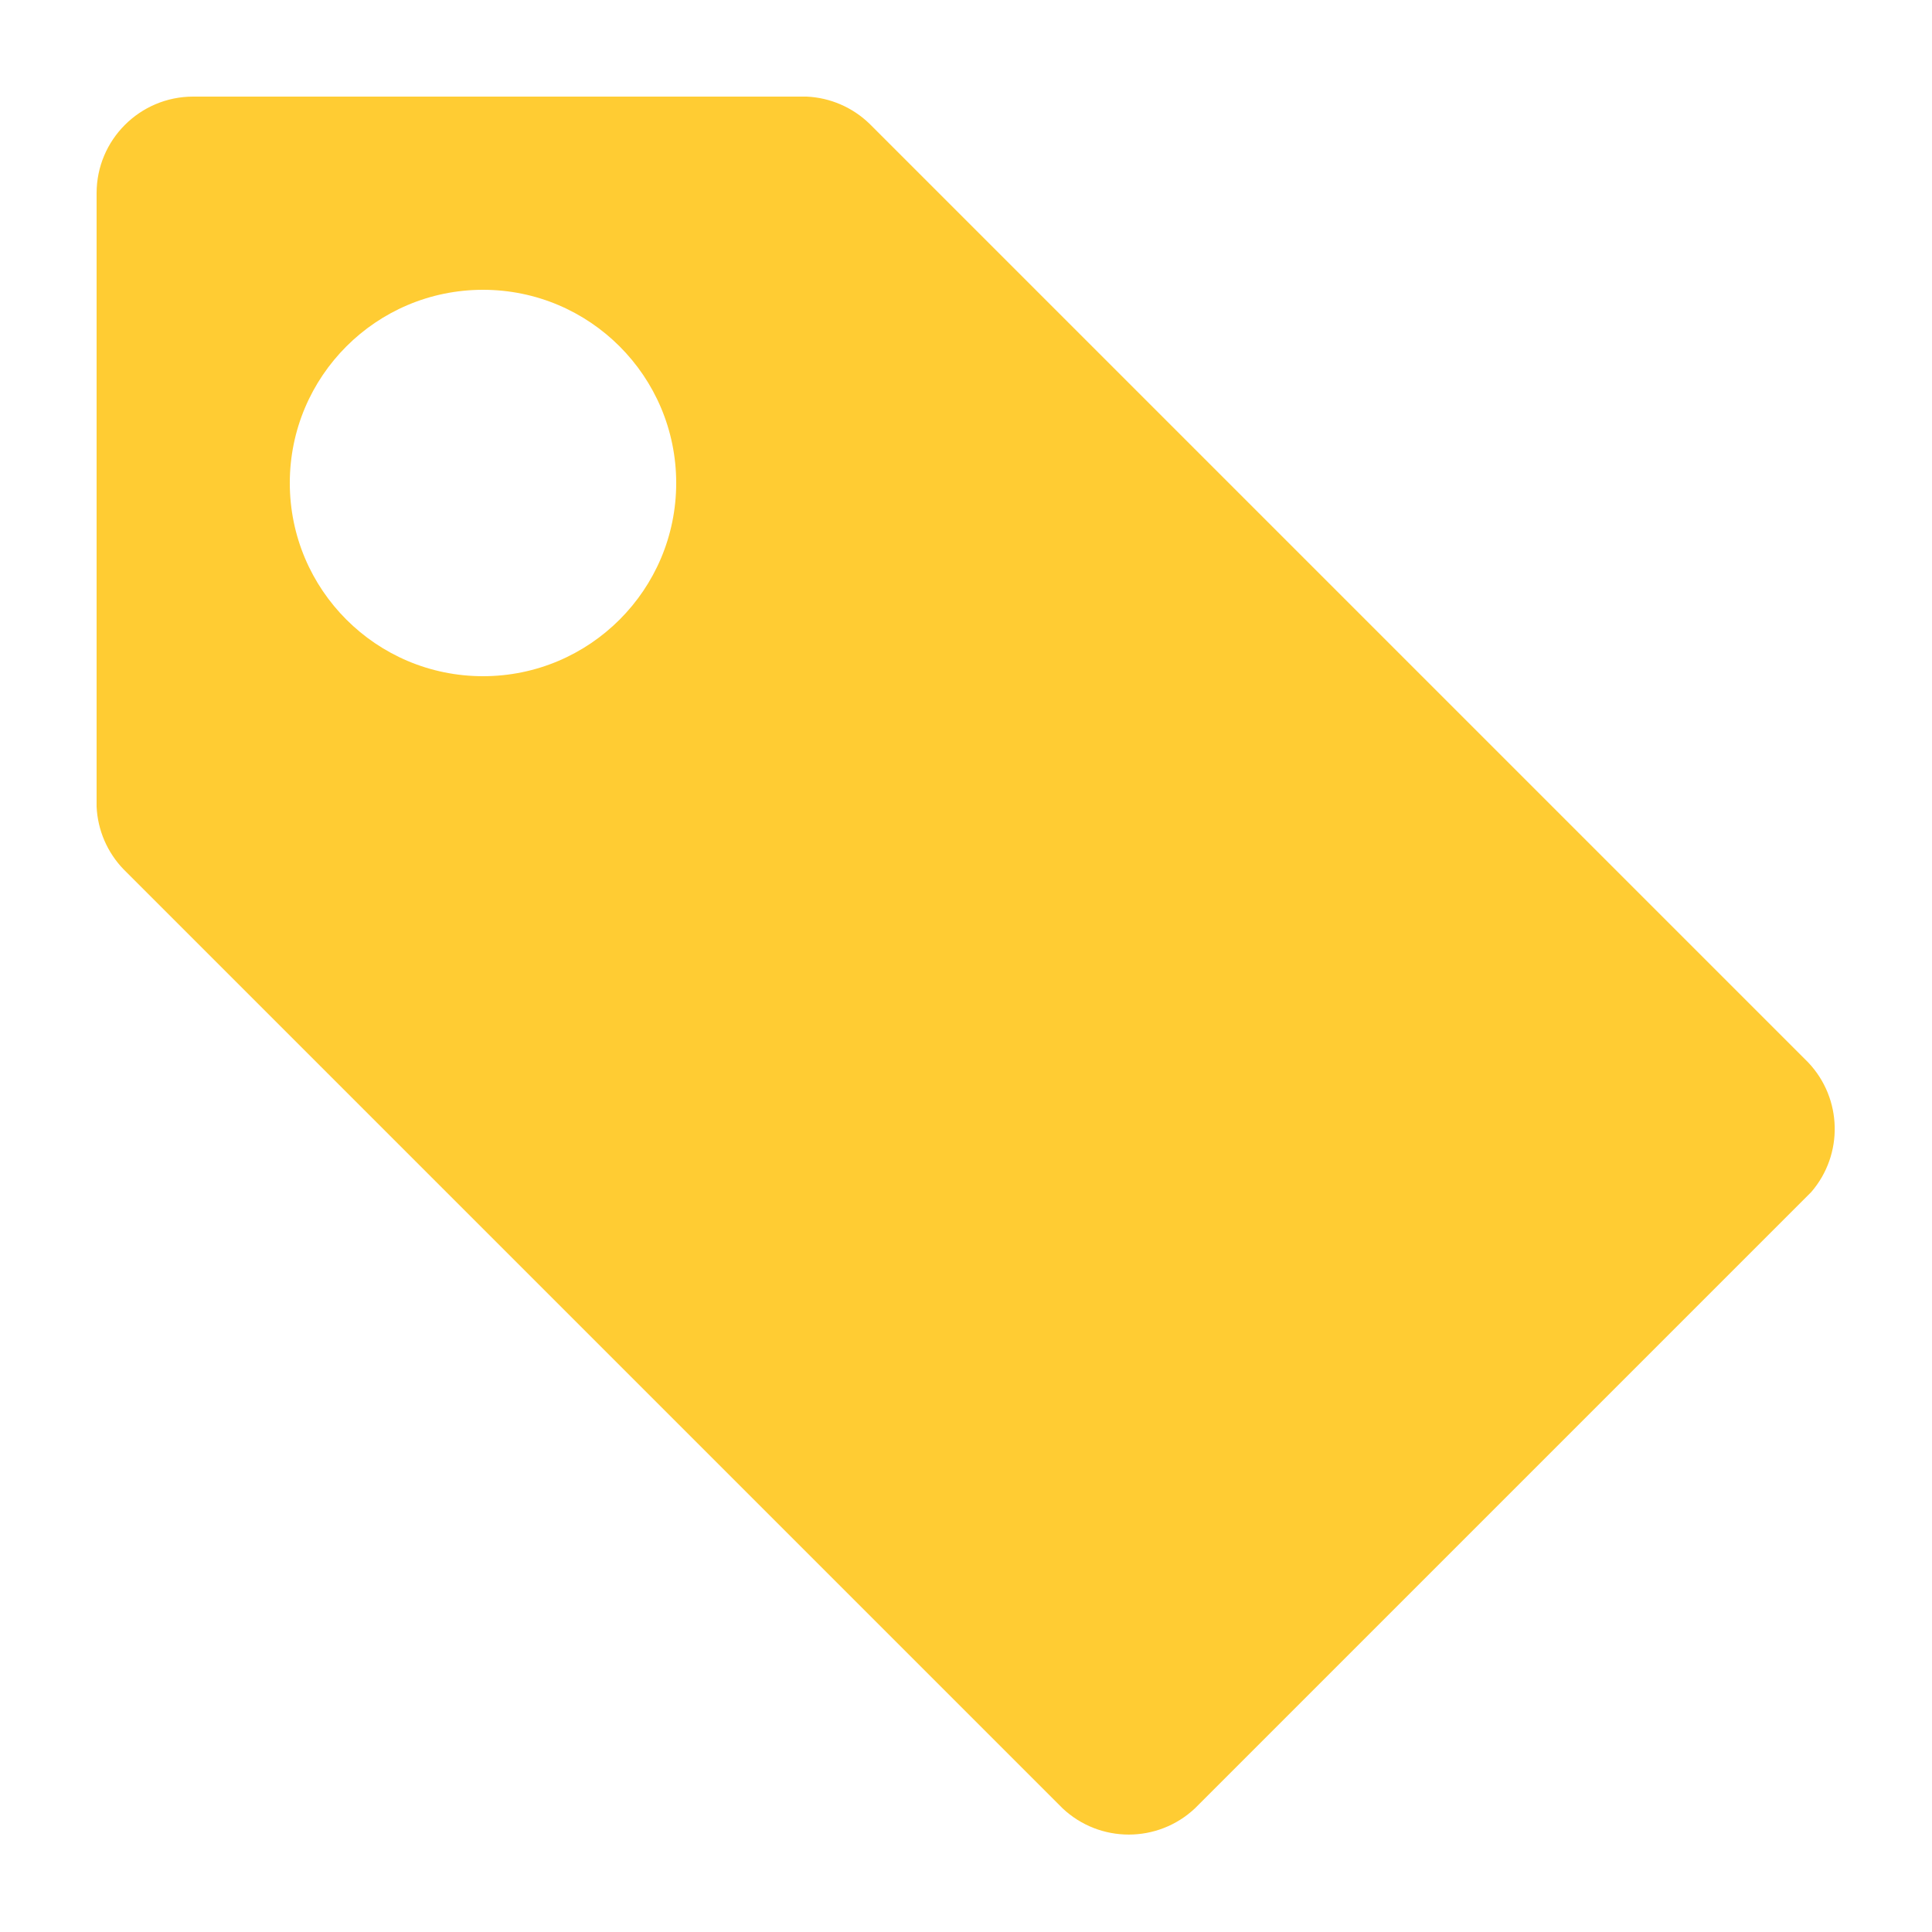
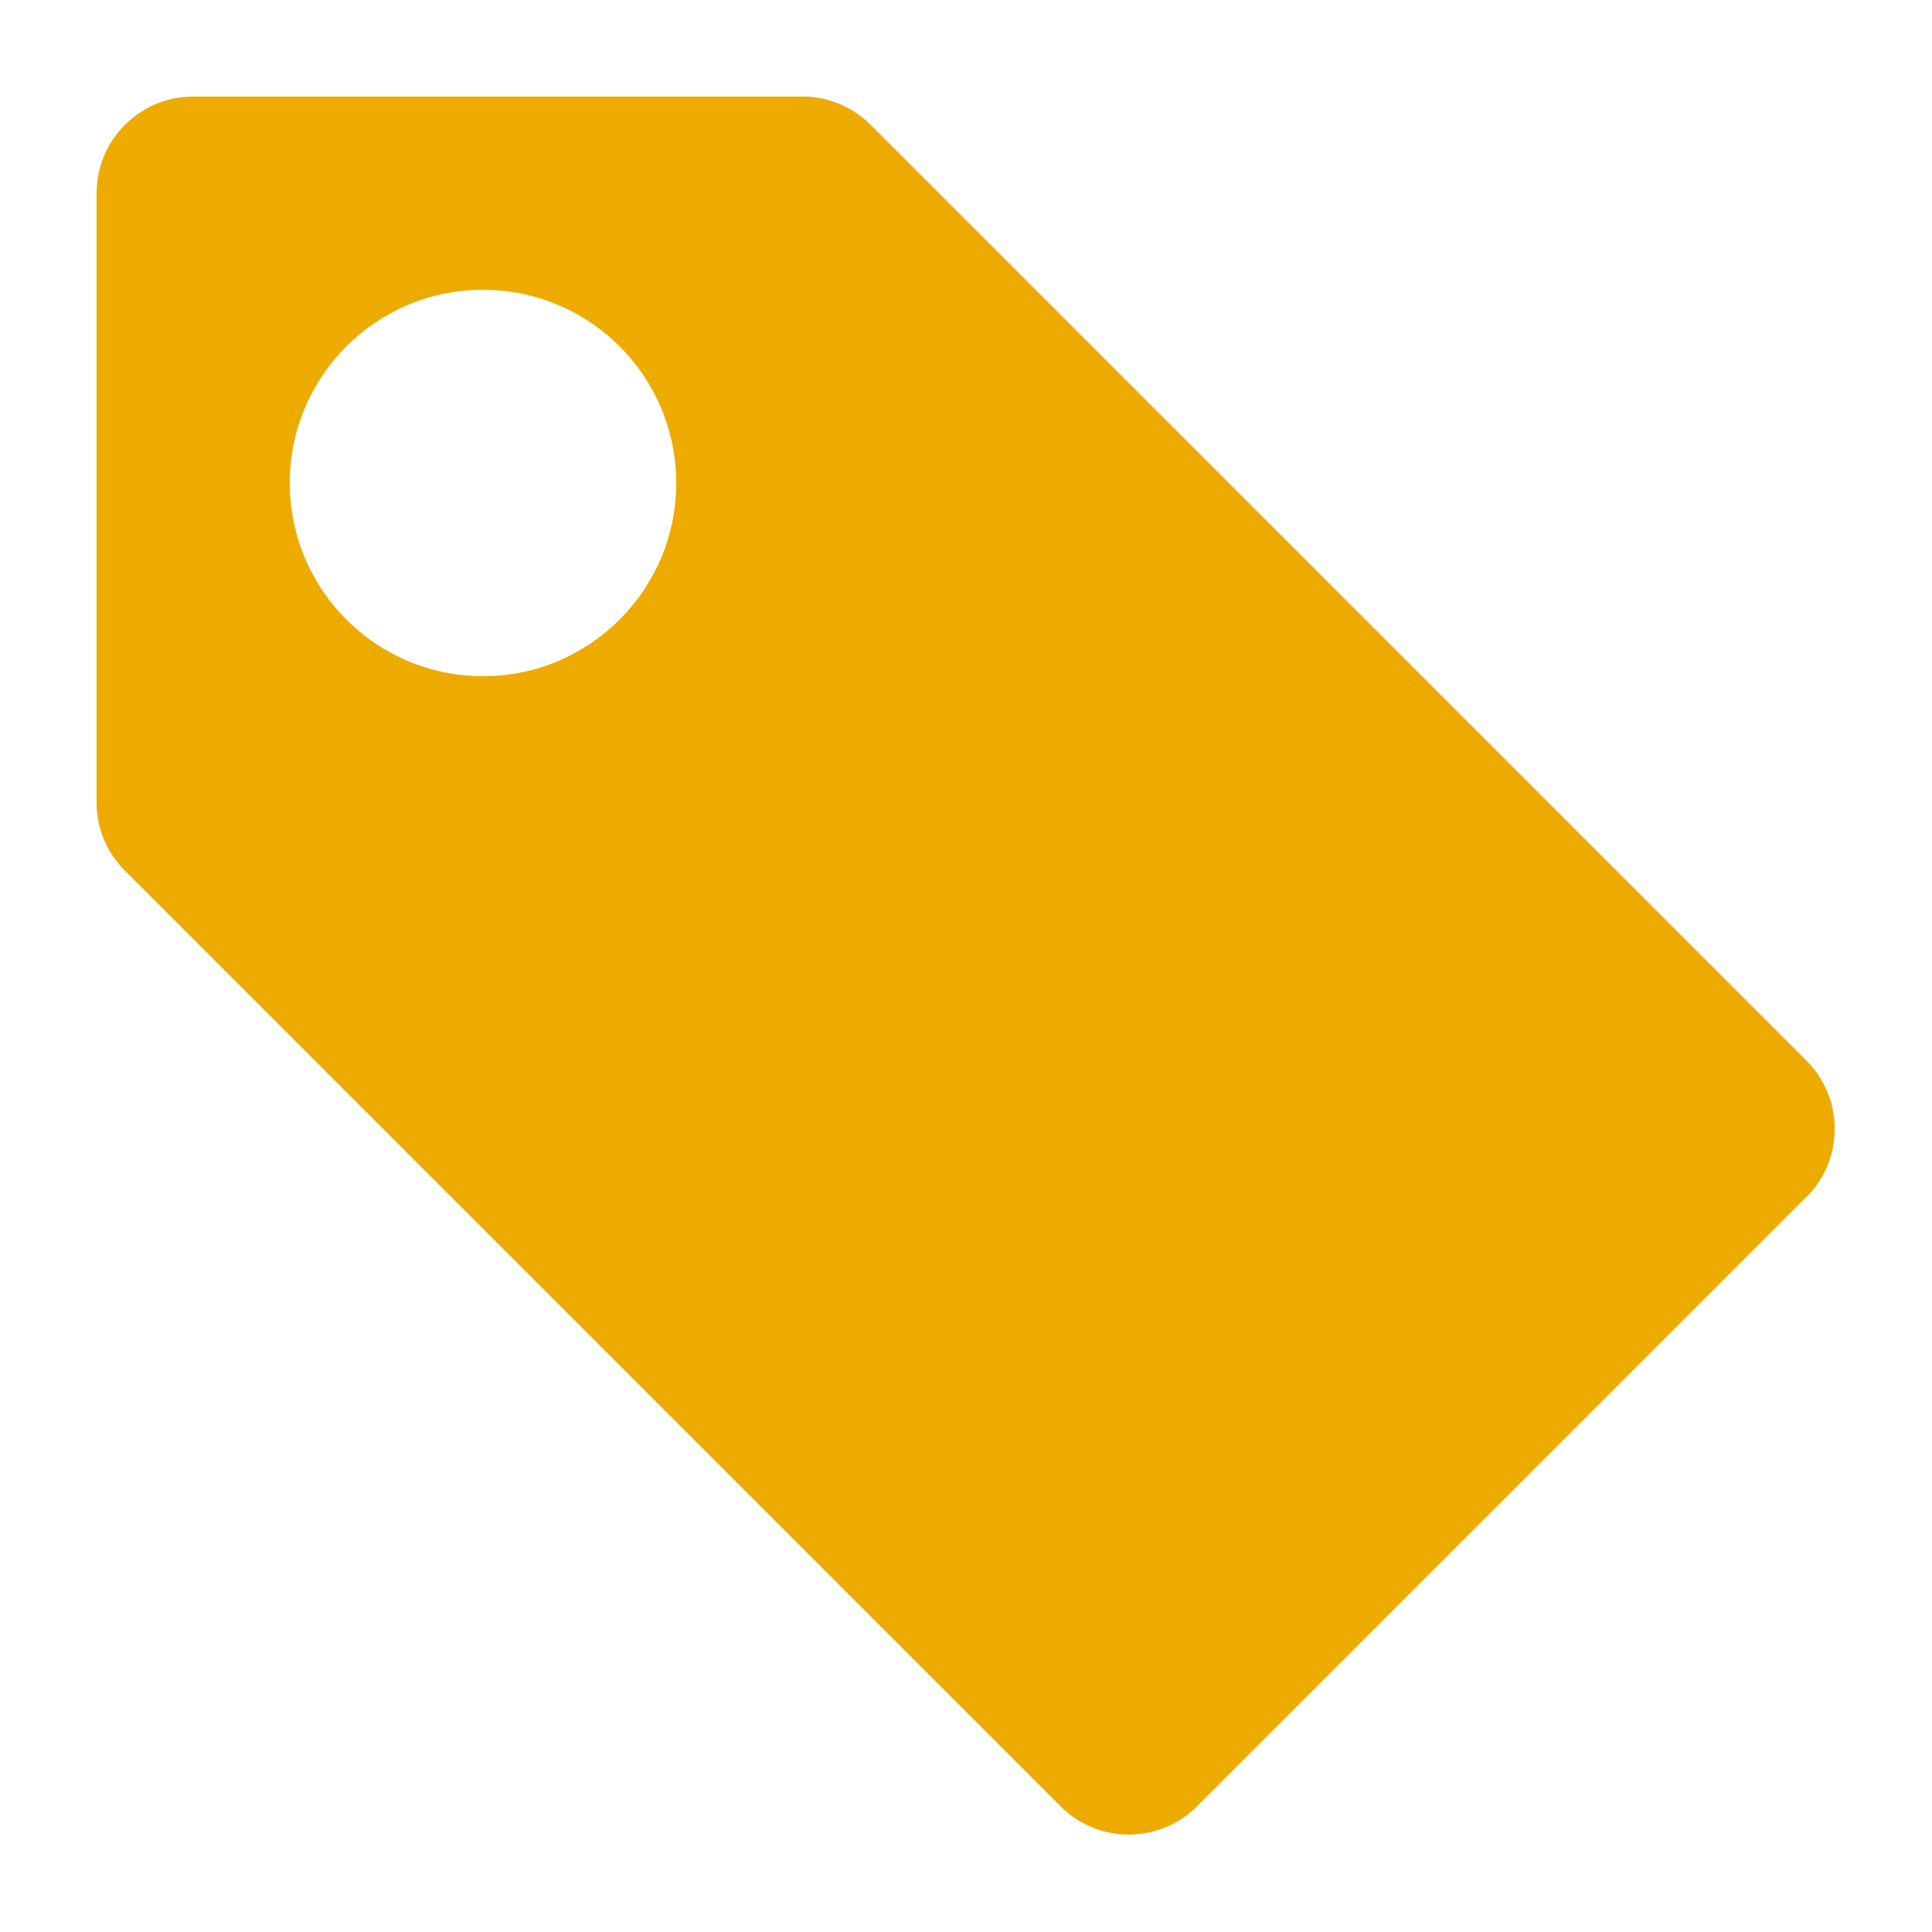
<svg xmlns="http://www.w3.org/2000/svg" width="20" height="20" viewBox="0 0 20 20">
-   <path fill="#fc3" d="M9 1.28A1 1 0 0 0 8.35 1H2a1 1 0 0 0-1 1v6.35a1 1 0 0 0 .28.65L11 18.72a1 1 0 0 0 1.37 0l6.38-6.38a1 1 0 0 0-.03-1.34zM5 7a2 2 0 1 1 2-2 2 2 0 0 1-2 2z" />
+   <path fill="#edab00" d="M9 1.28A1 1 0 0 0 8.35 1H2a1 1 0 0 0-1 1v6.35a1 1 0 0 0 .28.65L11 18.72a1 1 0 0 0 1.37 0l6.38-6.38a1 1 0 0 0-.03-1.34zM5 7a2 2 0 1 1 2-2 2 2 0 0 1-2 2z" />
</svg>
